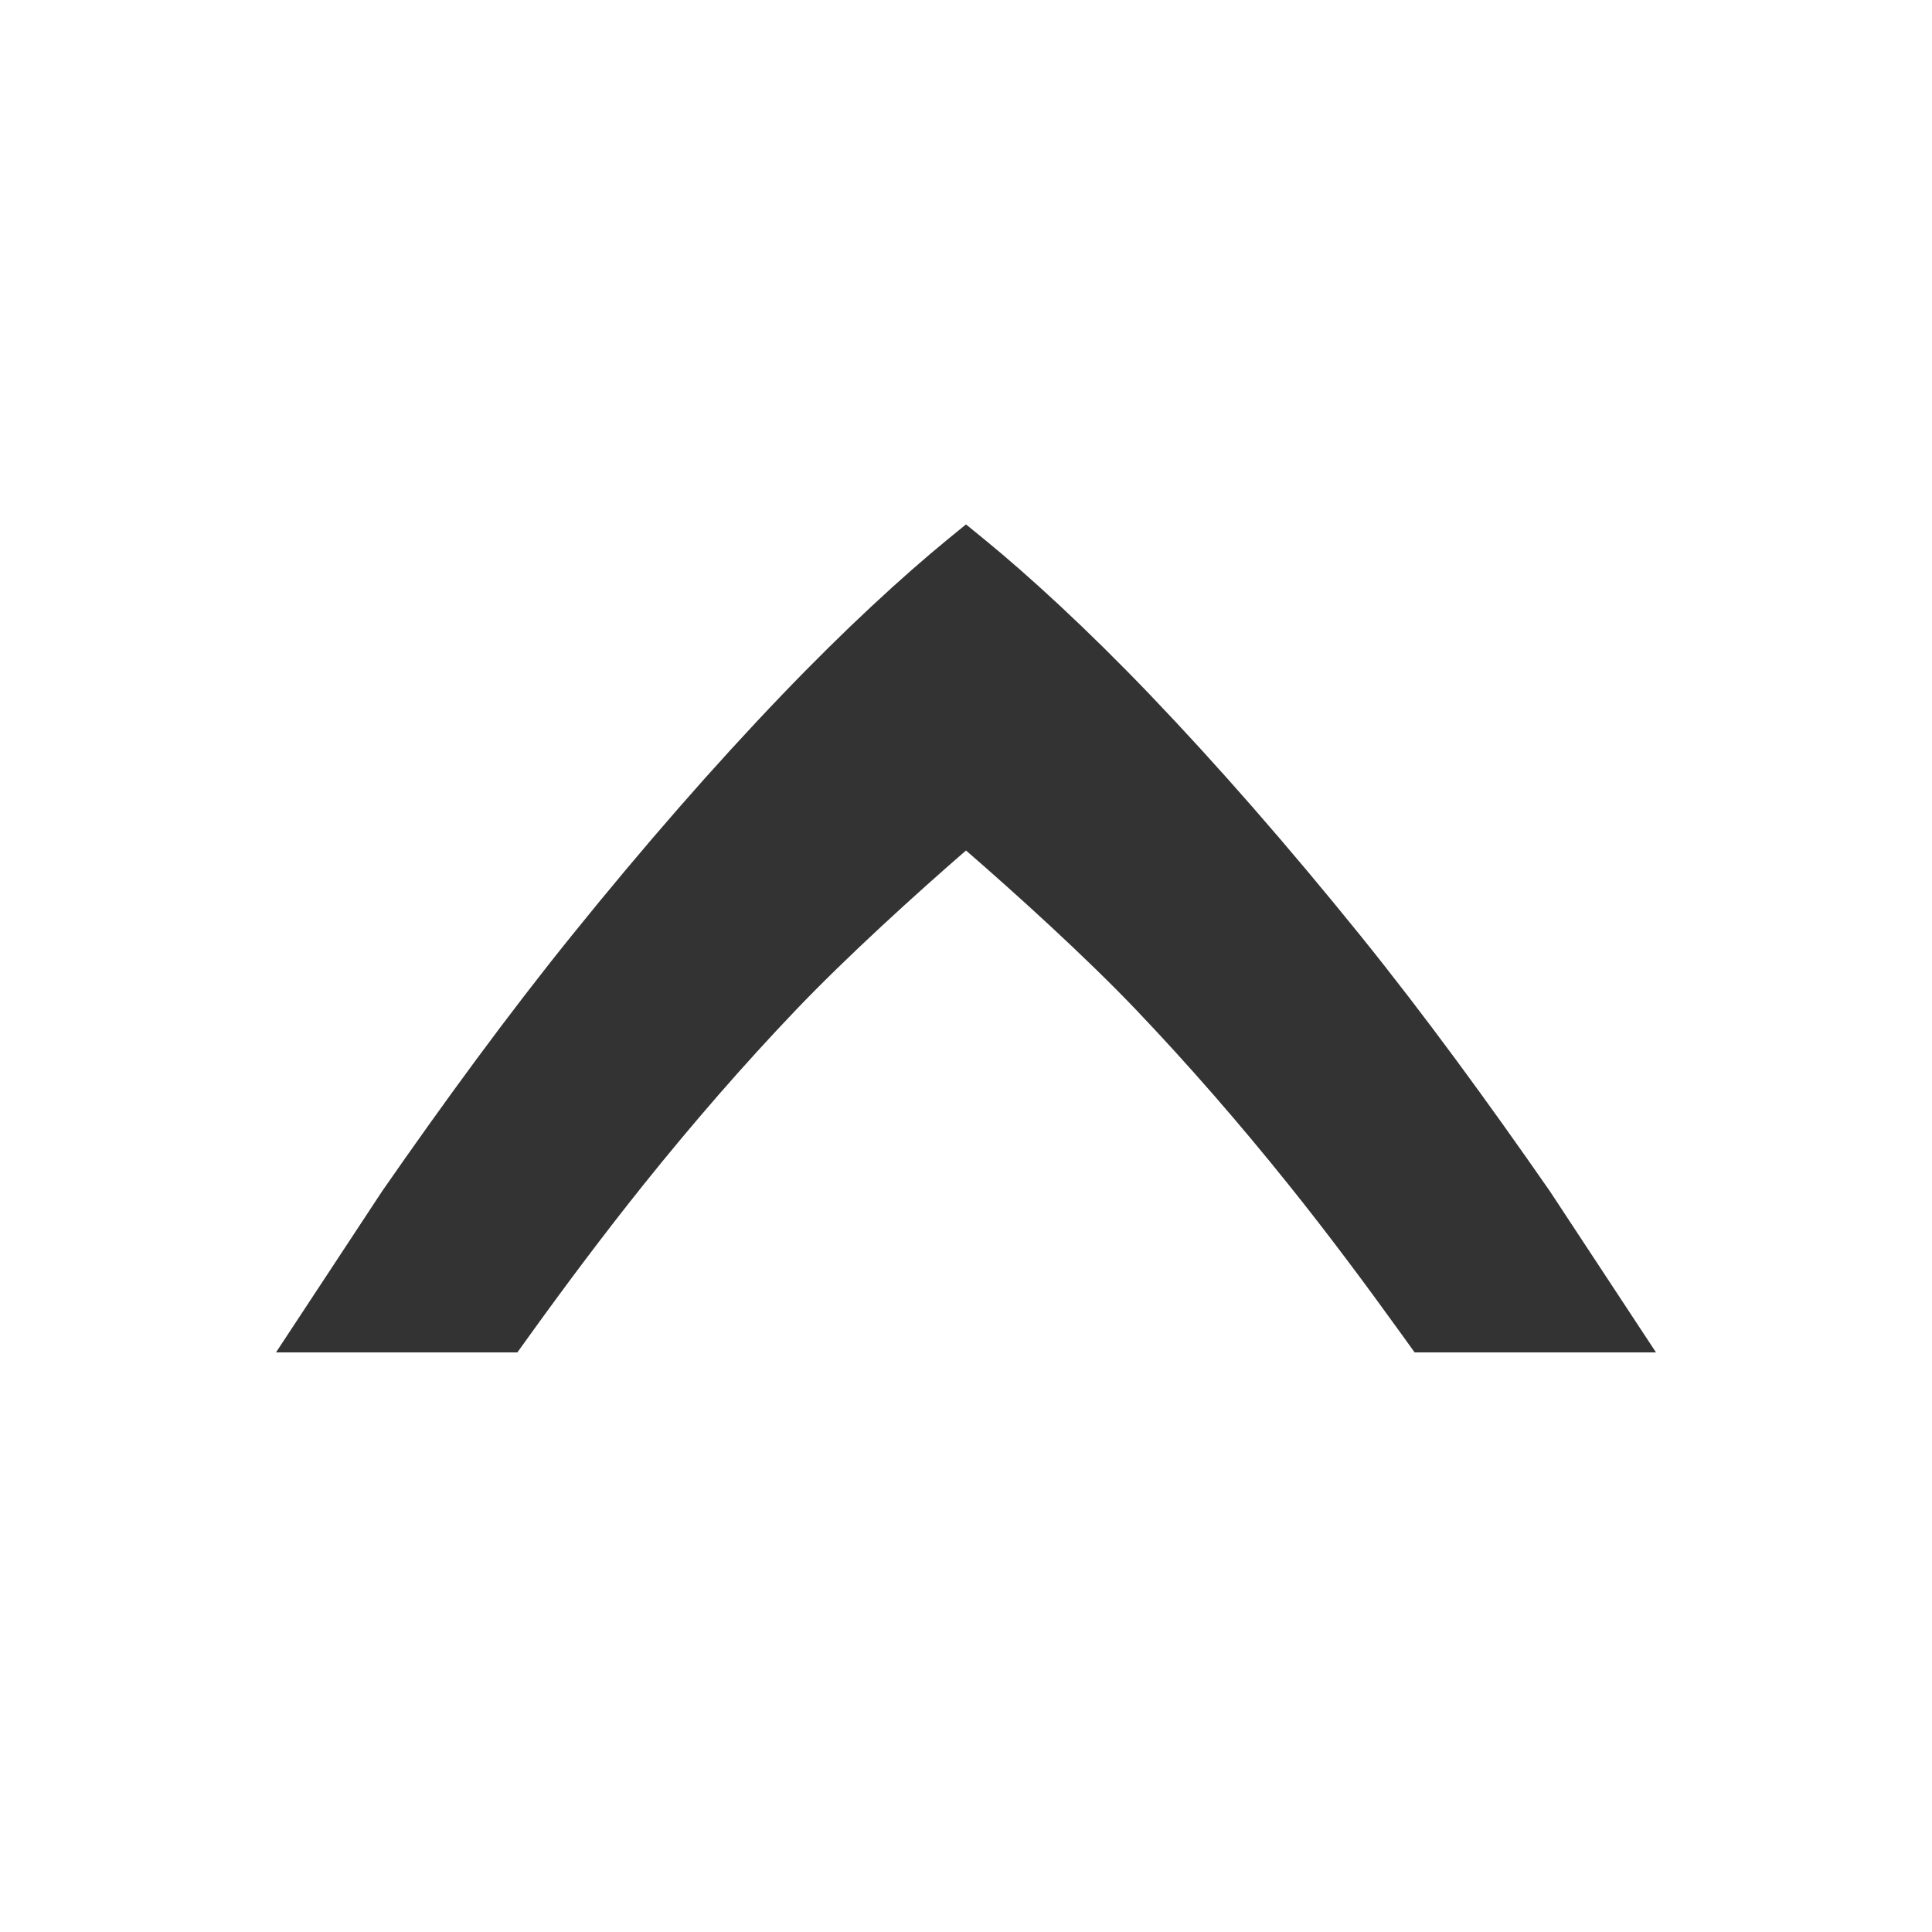
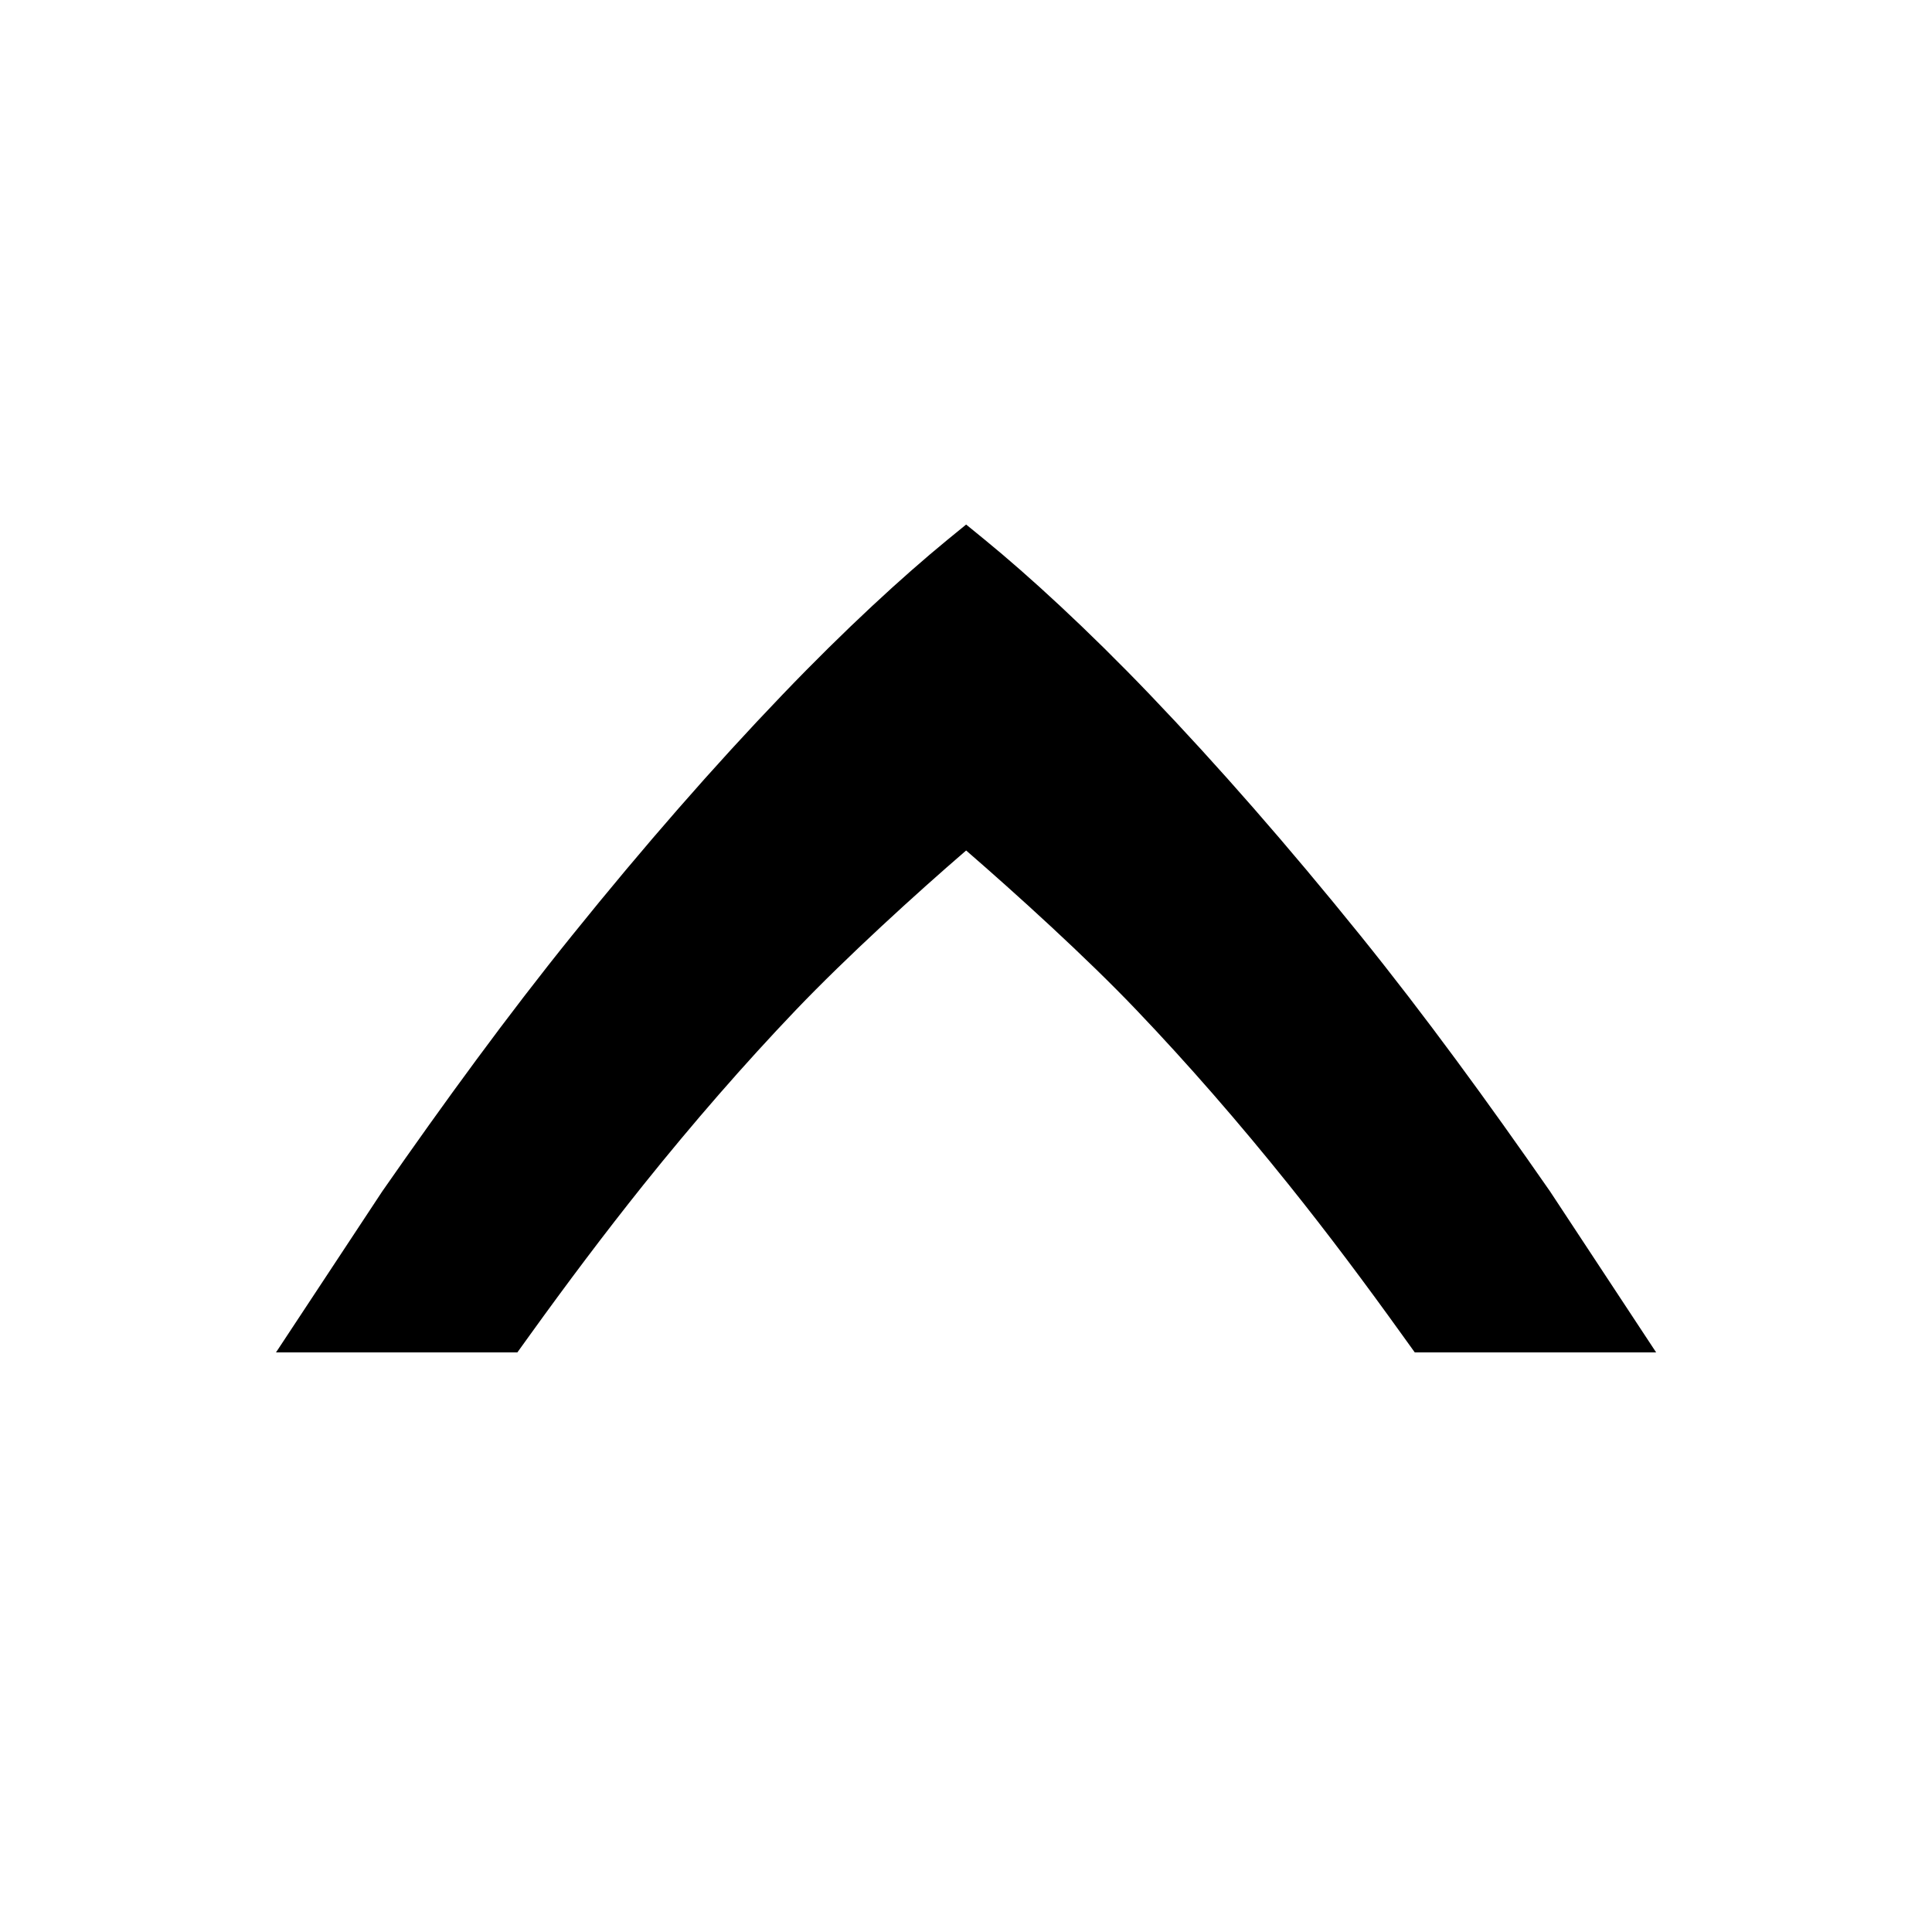
- <svg xmlns="http://www.w3.org/2000/svg" version="1.1" width="14" viewBox="0 0 14 14" height="14" id="svg4874">
-   <defs id="defs9" />
-   <rect id="rect4782-01" style="color:#000000;fill:none" transform="matrix(0,1,1,0,0,0)" height="96" width="96" y="-2.2583008e-06" x="-82.005" />
-   <path id="path4224" style="color:#000000;text-indent:0;text-decoration:none;text-decoration-line:none;text-decoration-style:solid;text-decoration-color:#000000;text-transform:none;white-space:normal;isolation:auto;mix-blend-mode:normal;solid-color:#000000;fill:#333333;color-rendering:auto;image-rendering:auto;shape-rendering:auto" d="M 2,9.8 H 3.749 L 3.839,9.675 C 4.106,9.304 4.379,8.94 4.663,8.585 5.023,8.136 5.39,7.714 5.767,7.319 6.131,6.937 6.641,6.474 7,6.163 7.359,6.474 7.87,6.937 8.234,7.319 8.61,7.714 8.978,8.136 9.338,8.585 9.622,8.939 9.894,9.304 10.161,9.675 l 0.09,0.125 H 12 L 11.231,8.632 C 10.781,7.984 10.324,7.357 9.856,6.777 9.333,6.13 8.825,5.548 8.332,5.033 7.876,4.557 7.453,4.17 7.136,3.911 L 7,3.8 6.864,3.911 C 6.54,4.177 6.125,4.557 5.669,5.033 5.175,5.548 4.667,6.13 4.145,6.777 3.677,7.357 3.219,7.984 2.769,8.632 Z" />
+ <svg xmlns="http://www.w3.org/2000/svg" width="14" height="14" version="1.1" viewBox="0 0 14 14">
+   <rect transform="matrix(0,1,1,0,0,0)" x="-82.005" y="-2.2583e-6" width="96" height="96" color="#000000" fill="none" />
+   <path d="m2 9.8h1.749l0.09-0.125c0.267-0.371 0.54-0.735 0.824-1.09 0.36-0.449 0.728-0.872 1.104-1.266 0.365-0.382 0.874-0.846 1.234-1.156 0.359 0.311 0.87 0.774 1.234 1.156 0.376 0.394 0.744 0.817 1.104 1.266 0.284 0.354 0.556 0.718 0.823 1.09l0.09 0.125h1.749l-0.769-1.167c-0.45-0.648-0.907-1.275-1.375-1.855-0.523-0.648-1.031-1.229-1.524-1.744-0.456-0.476-0.879-0.863-1.196-1.122l-0.136-0.111-0.136 0.111c-0.324 0.266-0.739 0.646-1.195 1.122-0.494 0.515-1.002 1.096-1.524 1.744-0.468 0.58-0.925 1.207-1.376 1.855z" color="#000000" color-rendering="auto" image-rendering="auto" shape-rendering="auto" solid-color="#000000" style="isolation:auto;mix-blend-mode:normal;text-decoration-color:#000000;text-decoration-line:none;text-decoration-style:solid;text-indent:0;text-transform:none;white-space:normal" />
</svg>
